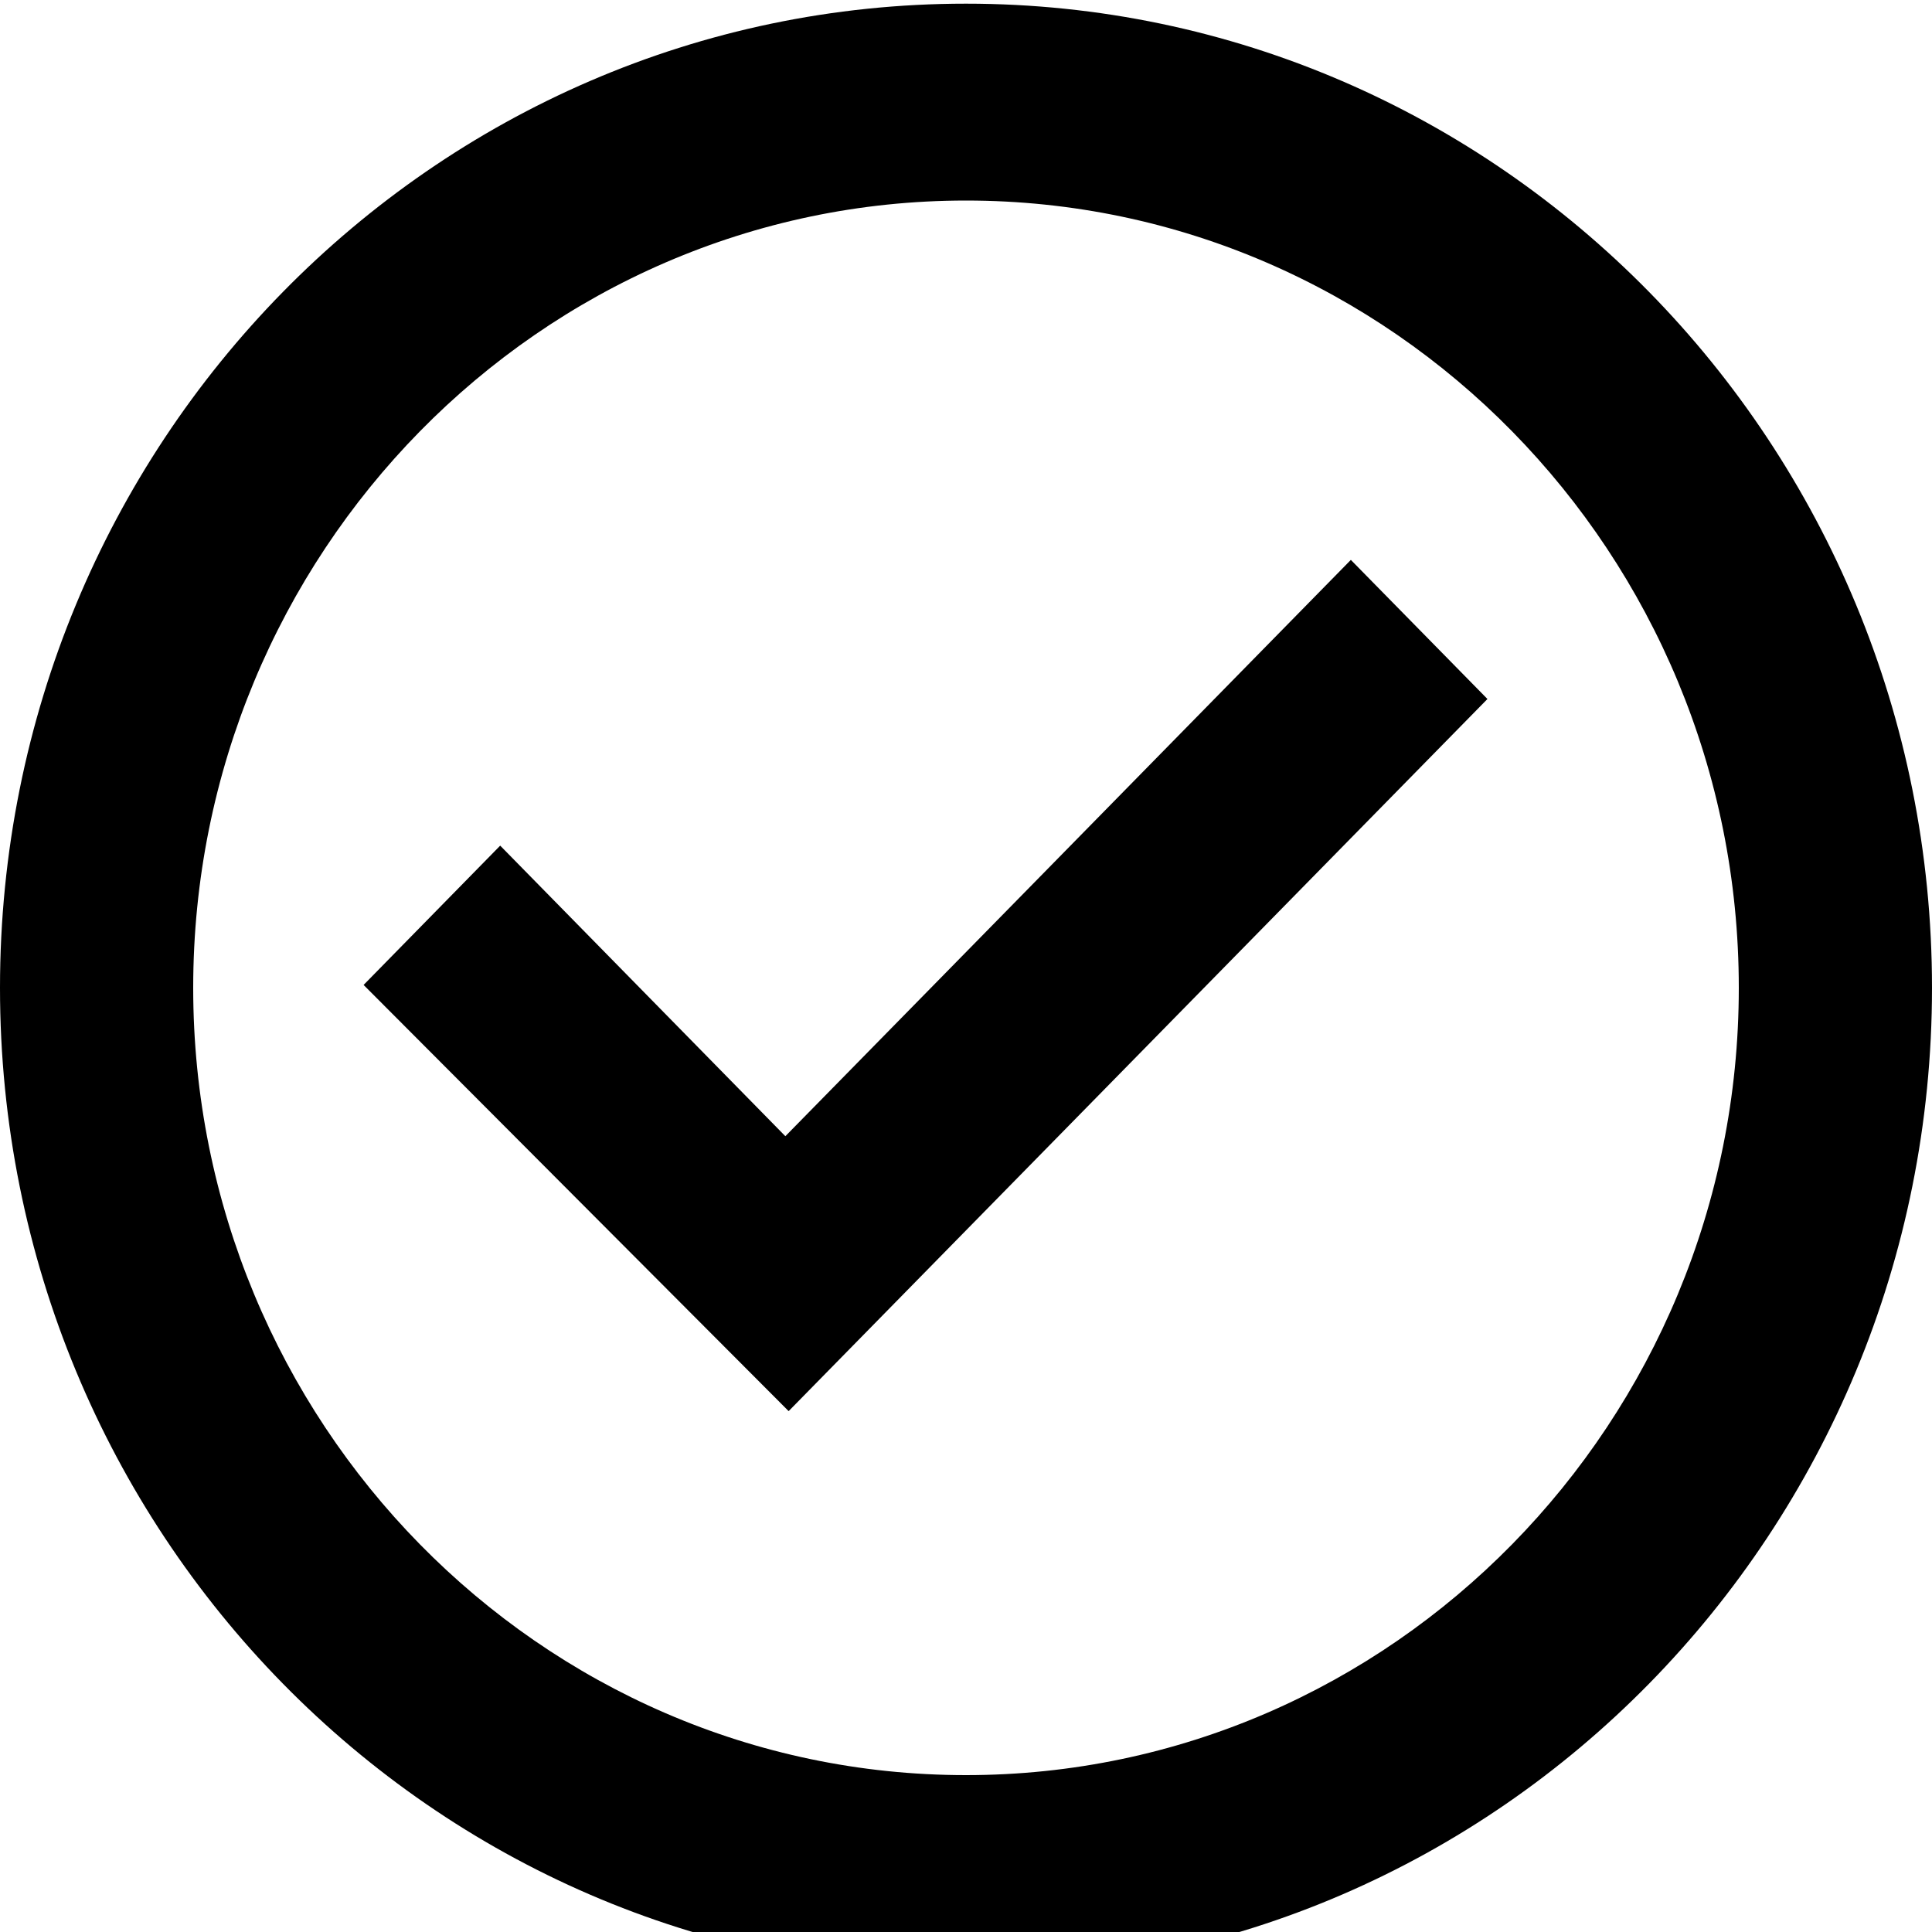
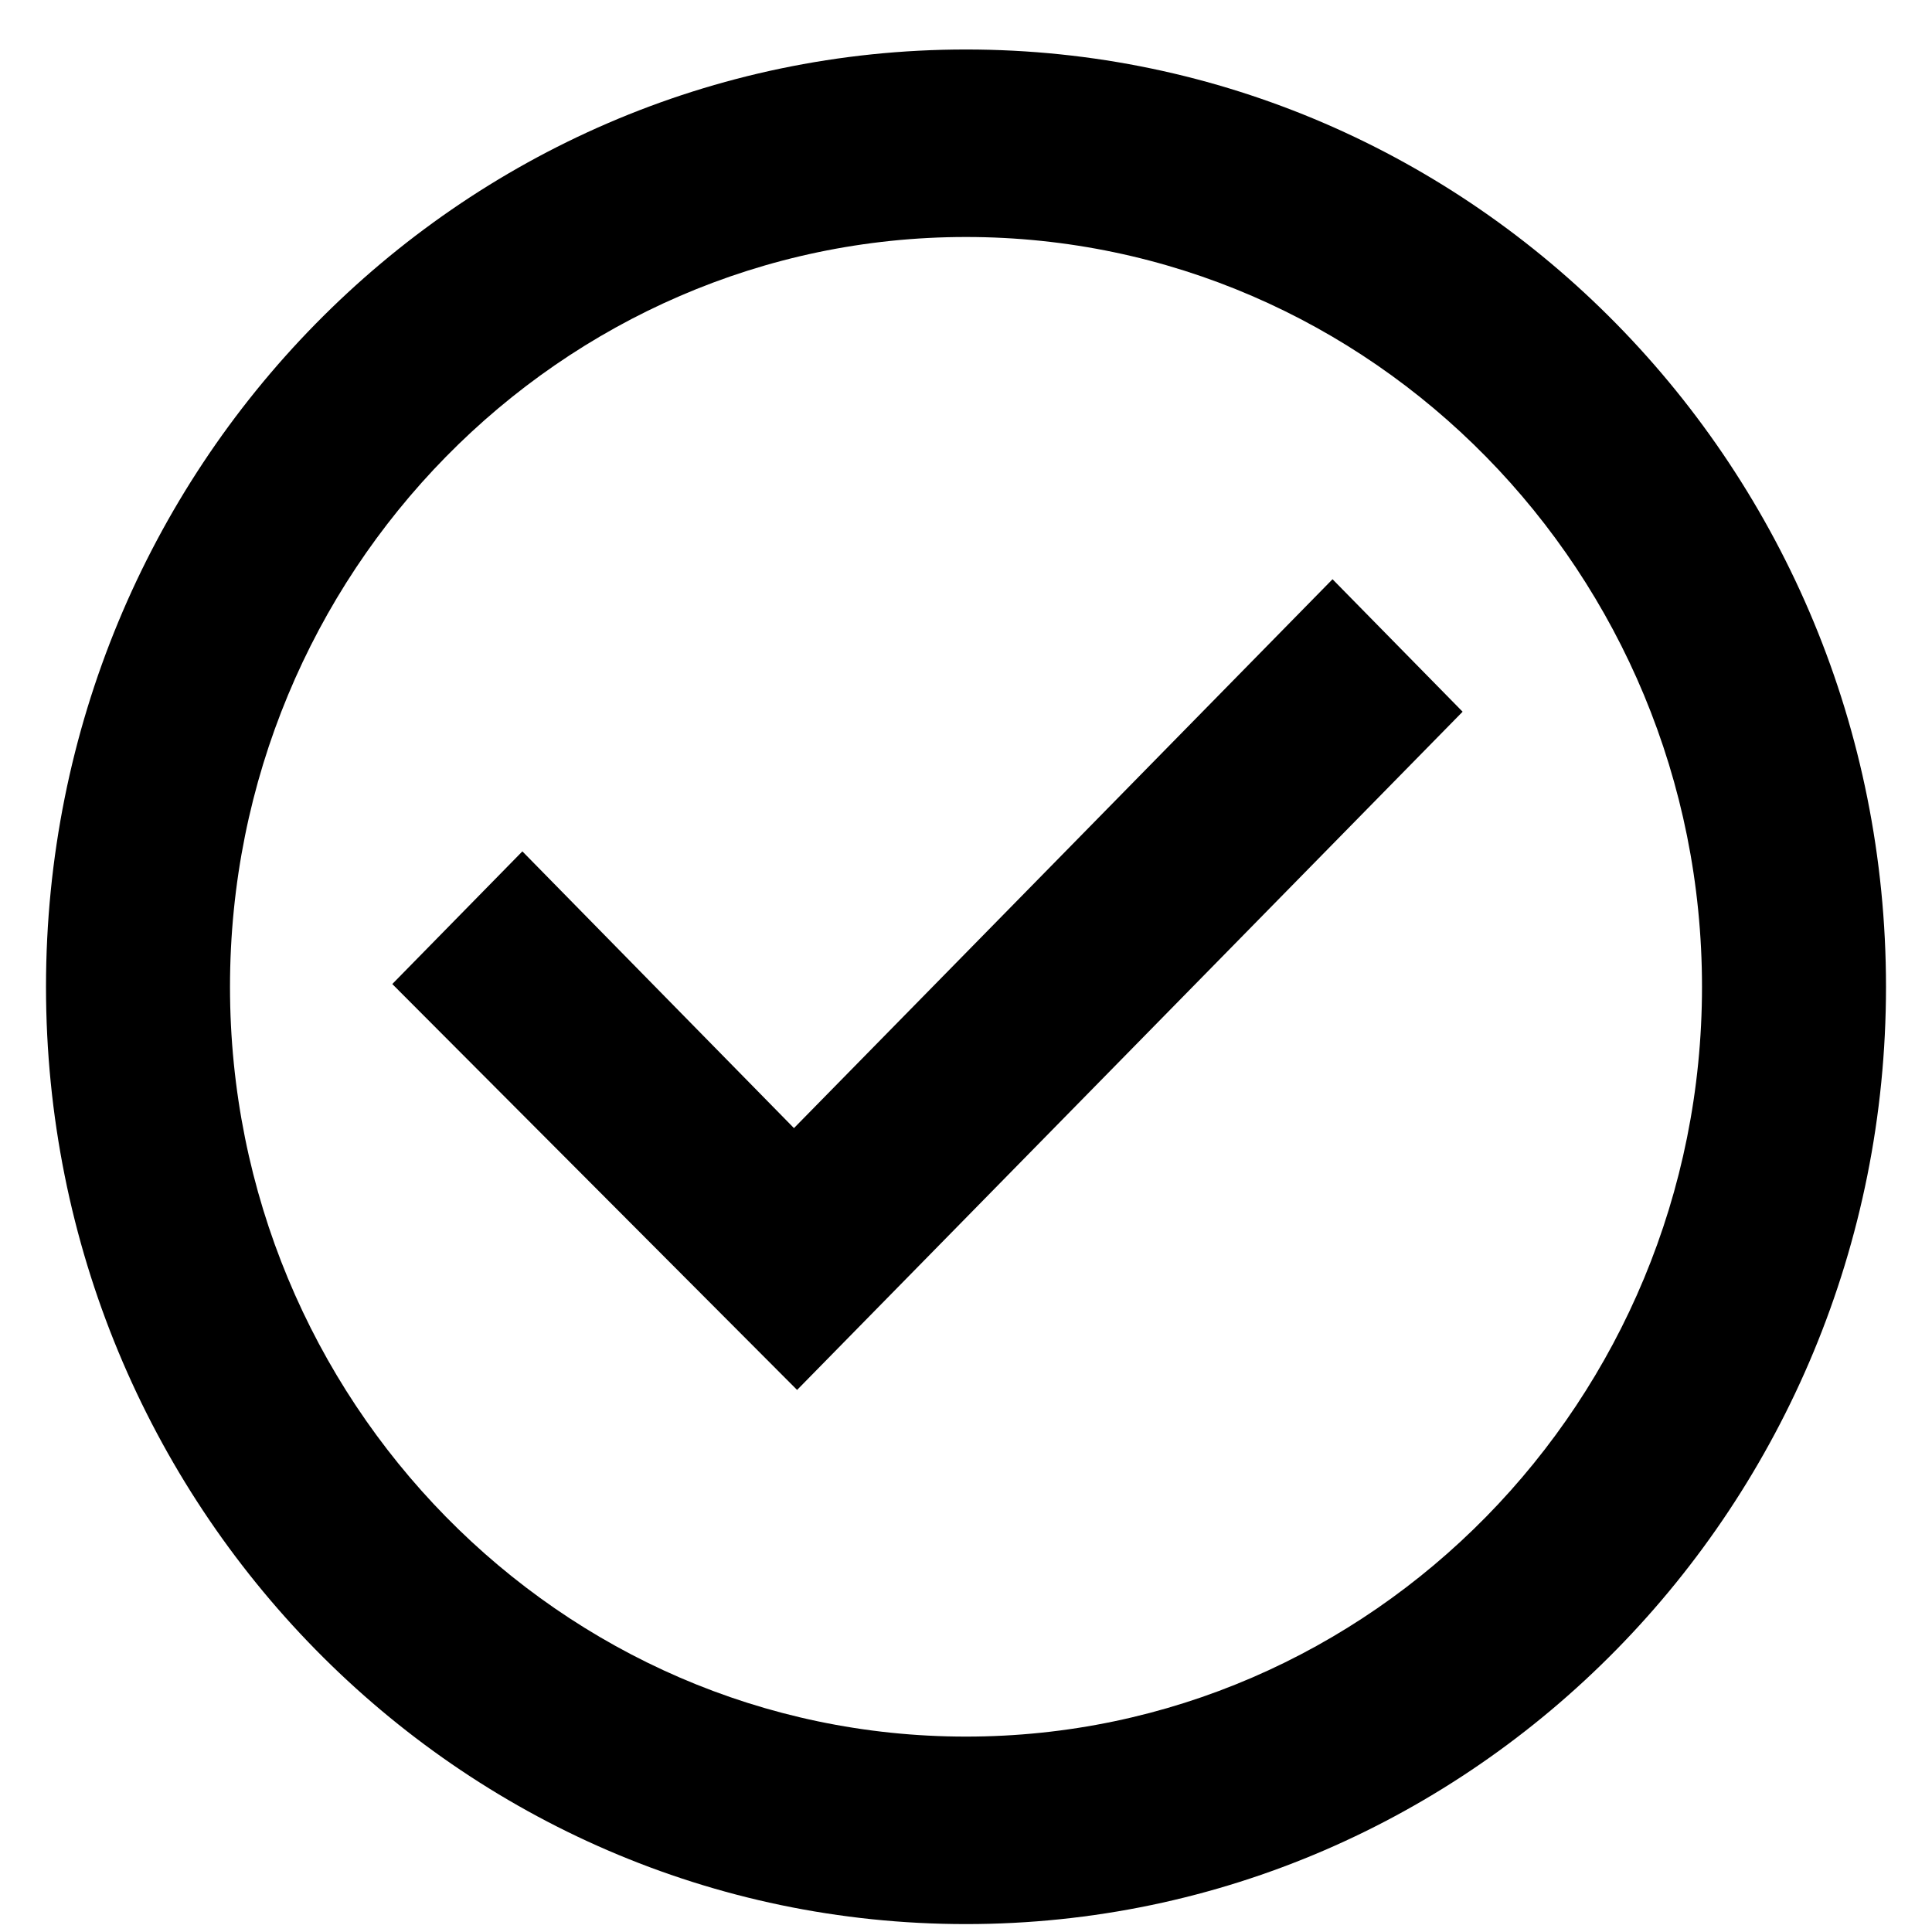
- <svg xmlns="http://www.w3.org/2000/svg" width="10" height="10" viewBox="0 0 10 10">
+ <svg xmlns="http://www.w3.org/2000/svg" width="10" height="10" viewBox="-0.25 -0.25 10.5 10.5">
  <path d="M9 5.113C9 2.866 7.205 1.038 5 1.038C2.795 1.038 1 2.866 1 5.113C1 7.36 2.795 9.188 5 9.188C7.205 9.188 9 7.36 9 5.113ZM0 5.113C0 2.299 2.239 0.019 5 0.019C7.761 0.019 10 2.299 10 5.113C10 7.926 7.761 10.207 5 10.207C2.239 10.207 0 7.926 0 5.113ZM1.882 5.098L4.082 7.304L7.699 3.618L6.992 2.898L4.065 5.881L2.589 4.377L1.882 5.098Z" />
</svg>
